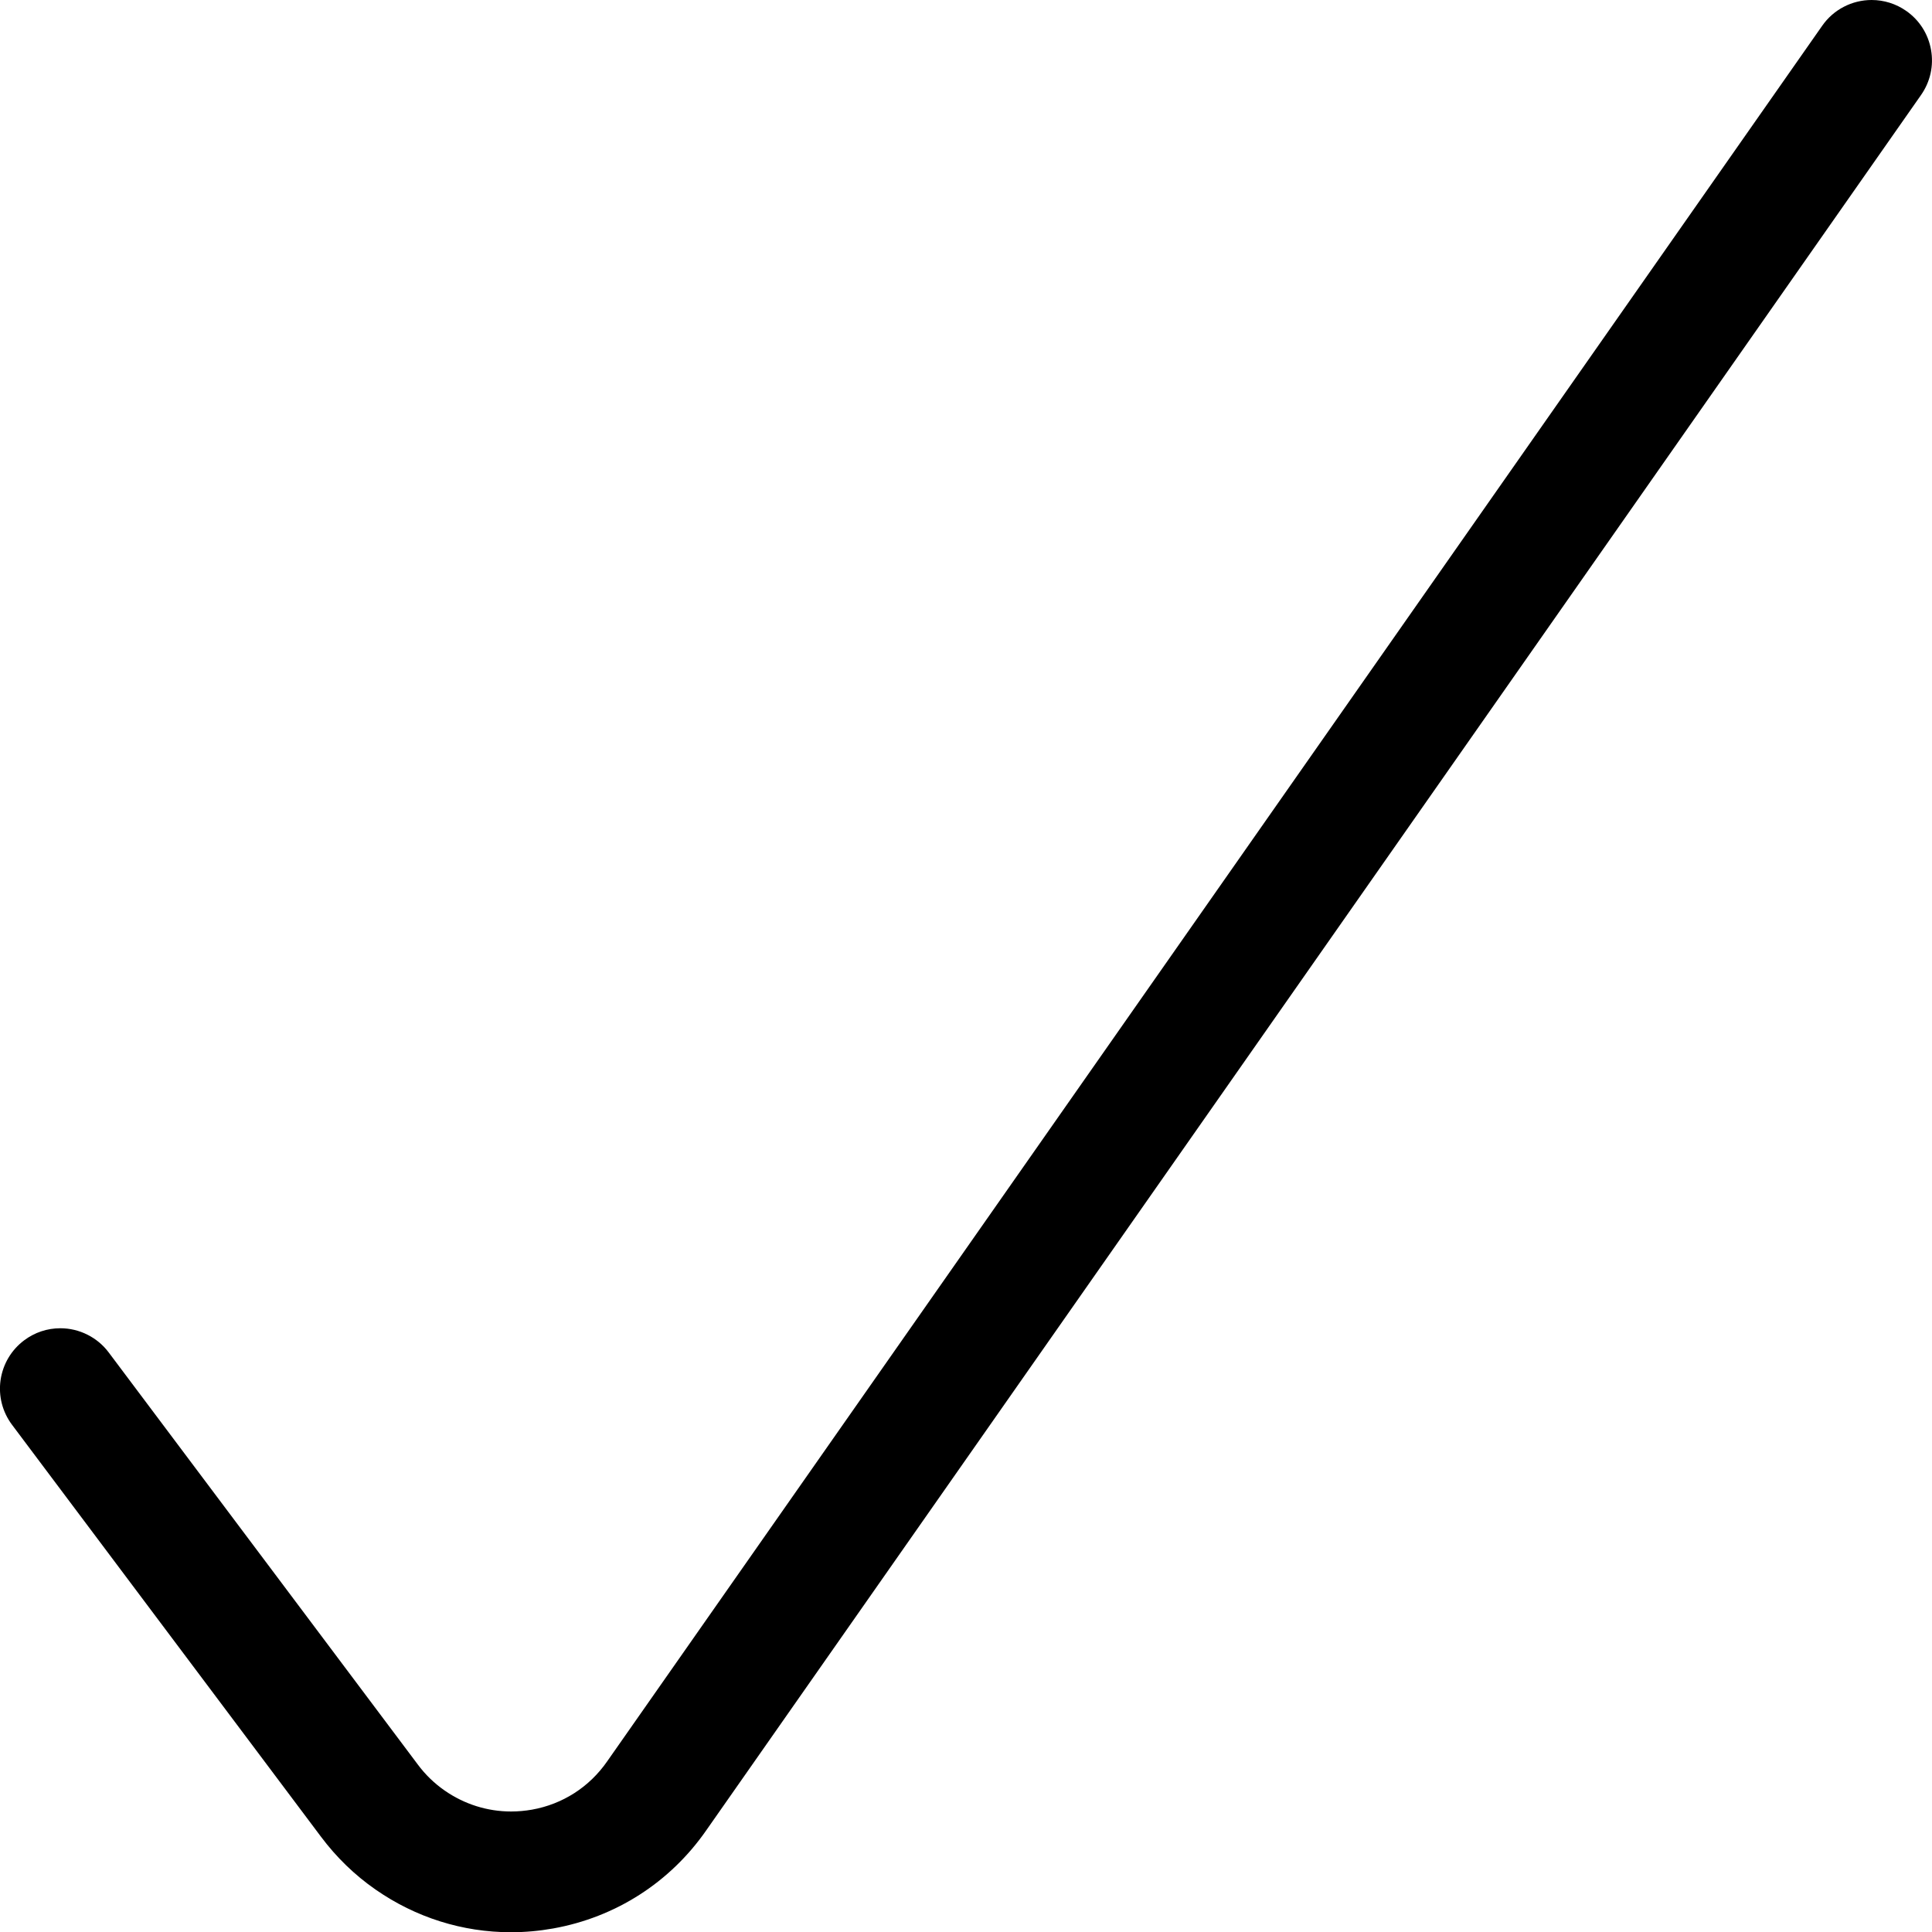
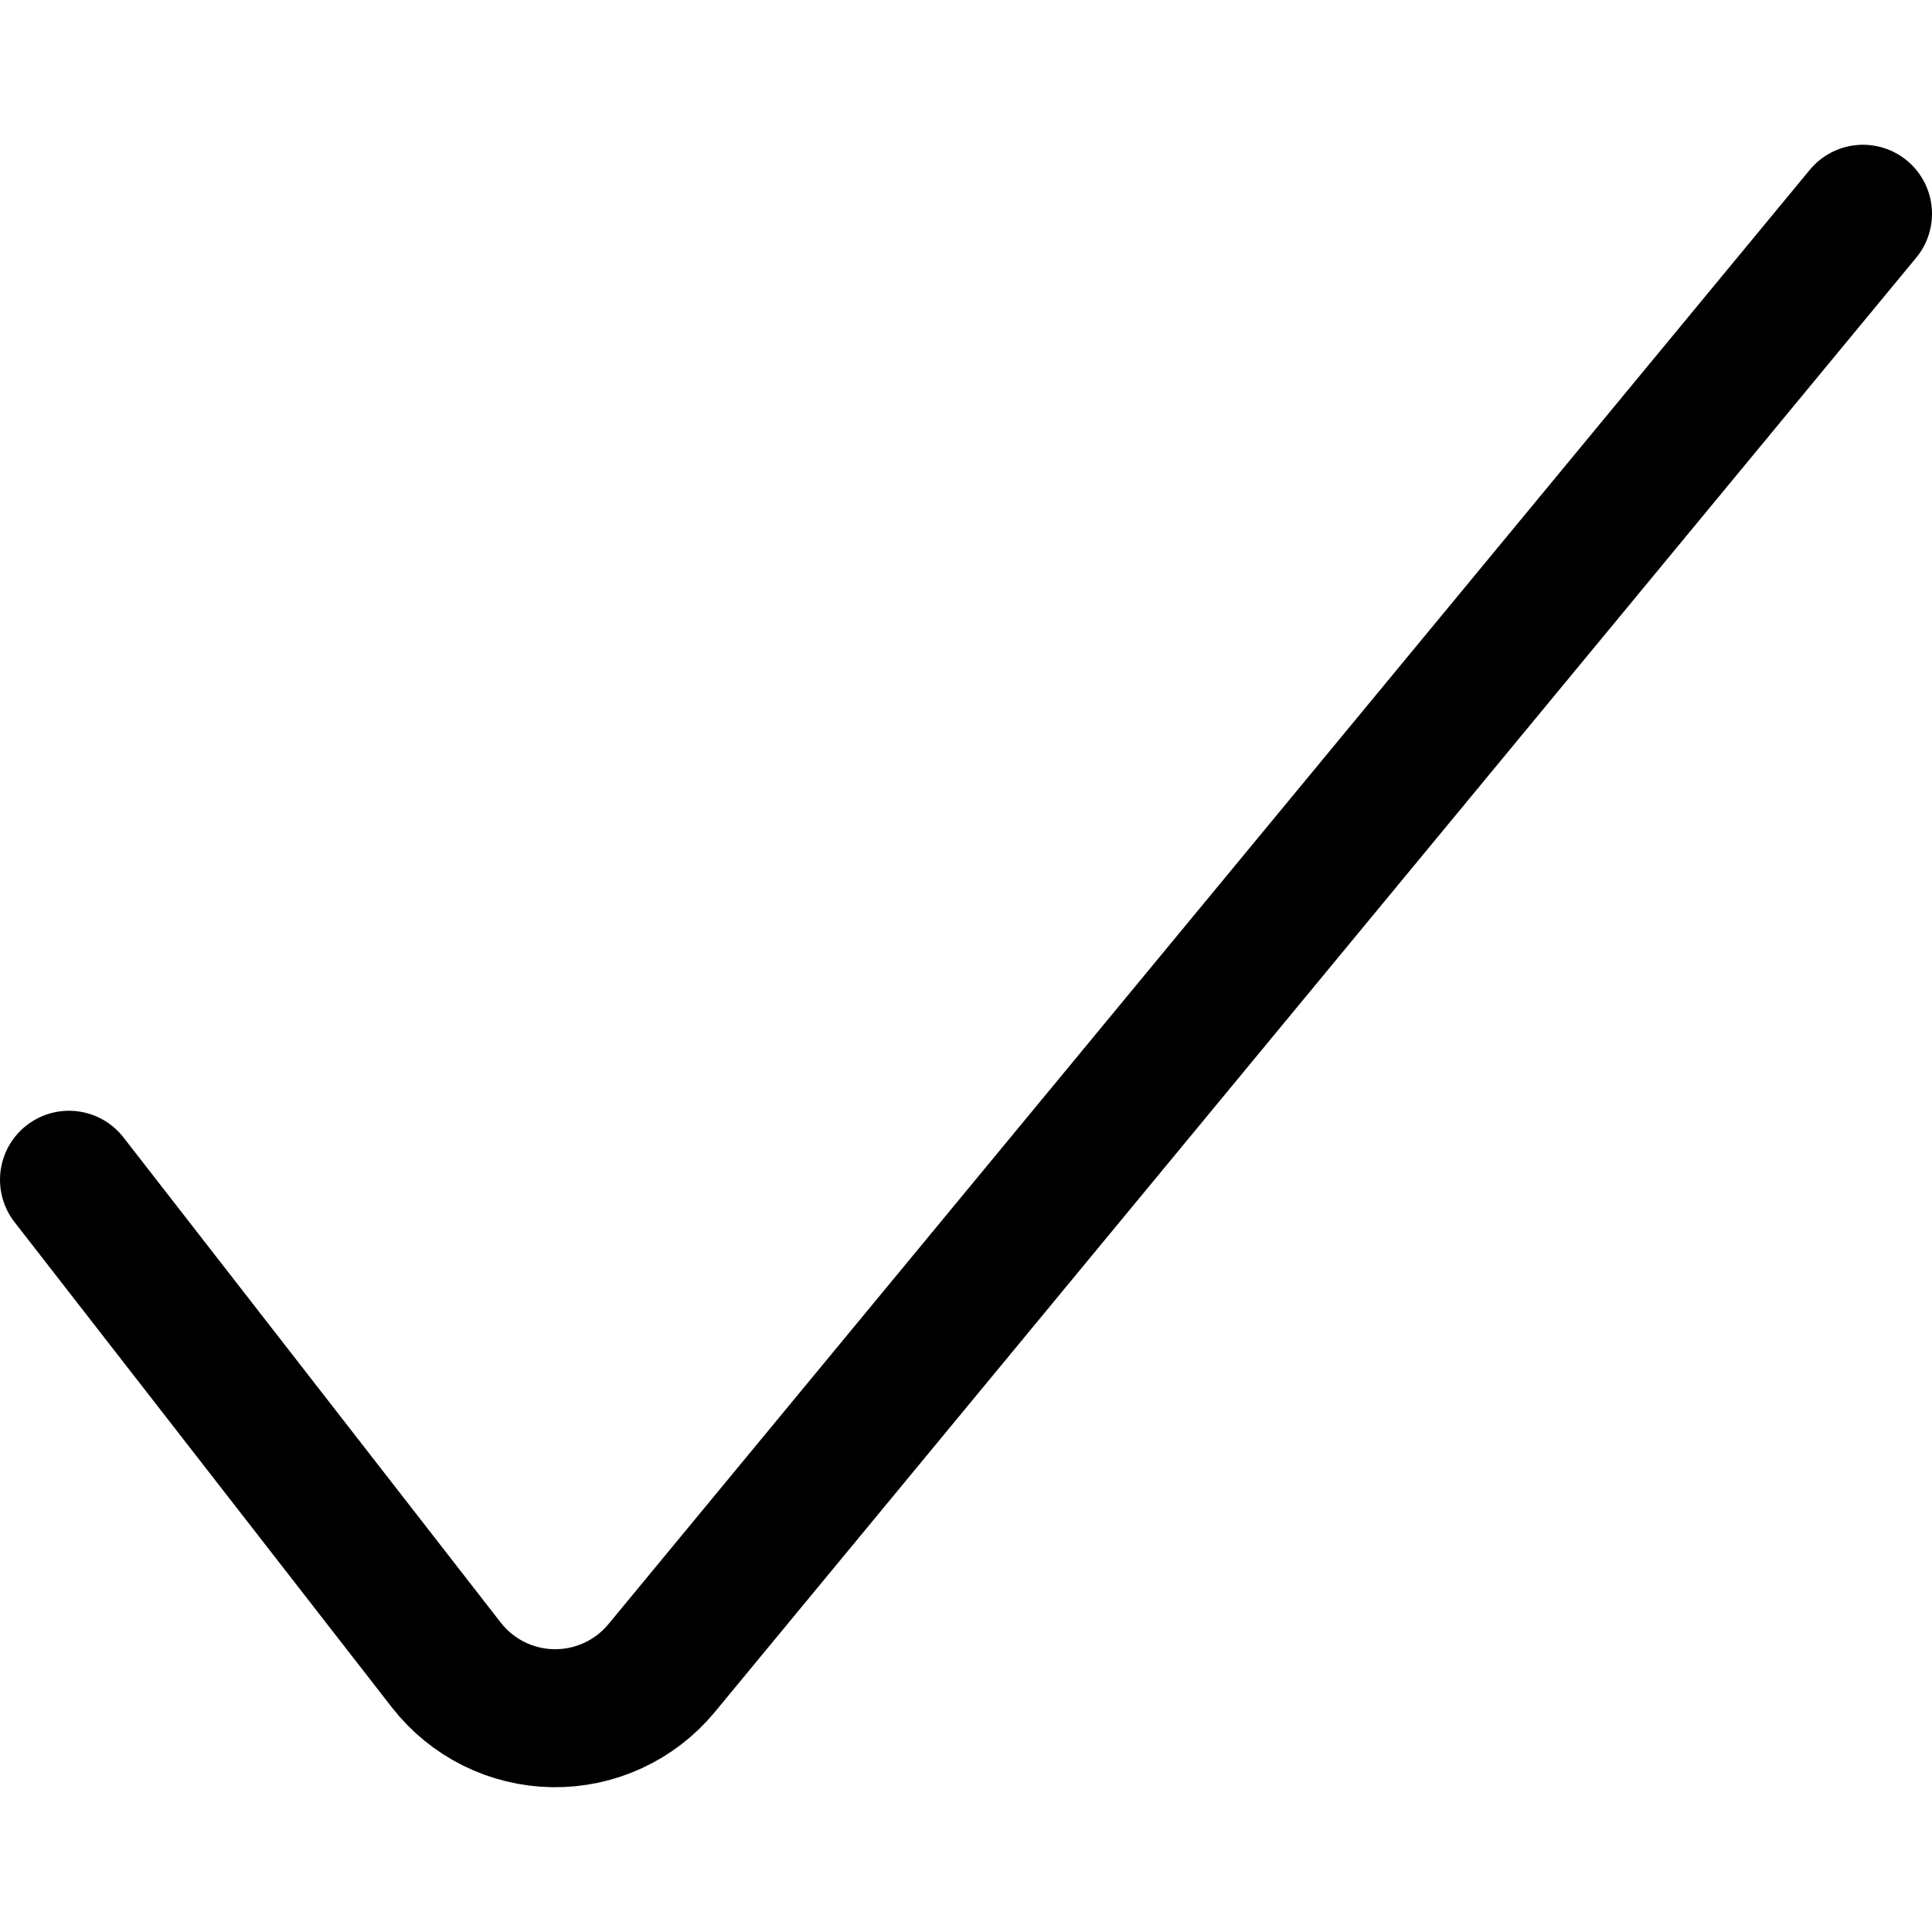
- <svg xmlns="http://www.w3.org/2000/svg" version="1.1" id="Layer_1" x="0px" y="0px" viewBox="0 0 24 24" style="enable-background:new 0 0 24 24;" xml:space="preserve">
-   <g>
-     <path d="M6.347,24.003c-0.601,0-1.182-0.183-1.68-0.529c-0.261-0.181-0.489-0.403-0.68-0.658L0.15,17.7   c-0.12-0.16-0.171-0.358-0.143-0.556C0.036,16.946,0.14,16.77,0.3,16.65c0.131-0.098,0.286-0.15,0.45-0.15   c0.235,0,0.459,0.112,0.6,0.3l3.839,5.118c0.094,0.127,0.207,0.236,0.335,0.325c0.245,0.17,0.53,0.26,0.826,0.26   c0.086,0,0.173-0.008,0.259-0.023c0.381-0.068,0.712-0.281,0.933-0.599L22.636,0.32C22.775,0.12,23.005,0,23.25,0   c0.154,0,0.303,0.047,0.429,0.135c0.165,0.115,0.274,0.287,0.309,0.484c0.035,0.197-0.009,0.396-0.124,0.561L8.772,22.739   c-0.449,0.645-1.124,1.078-1.9,1.217C6.699,23.987,6.522,24.003,6.347,24.003z" />
+ <svg xmlns="http://www.w3.org/2000/svg" version="1.1" viewBox="0 0 140 140" width="140" height="140">
+   <g transform="matrix(10,0,0,10,0,0)">
+     <path d="M.5,8.549l2.734,3.516a1,1,0,0,0,1.56.023L13.5,1.549" fill="none" stroke="#000000" stroke-linecap="round" stroke-linejoin="round">
+   </path>
  </g>
</svg>
